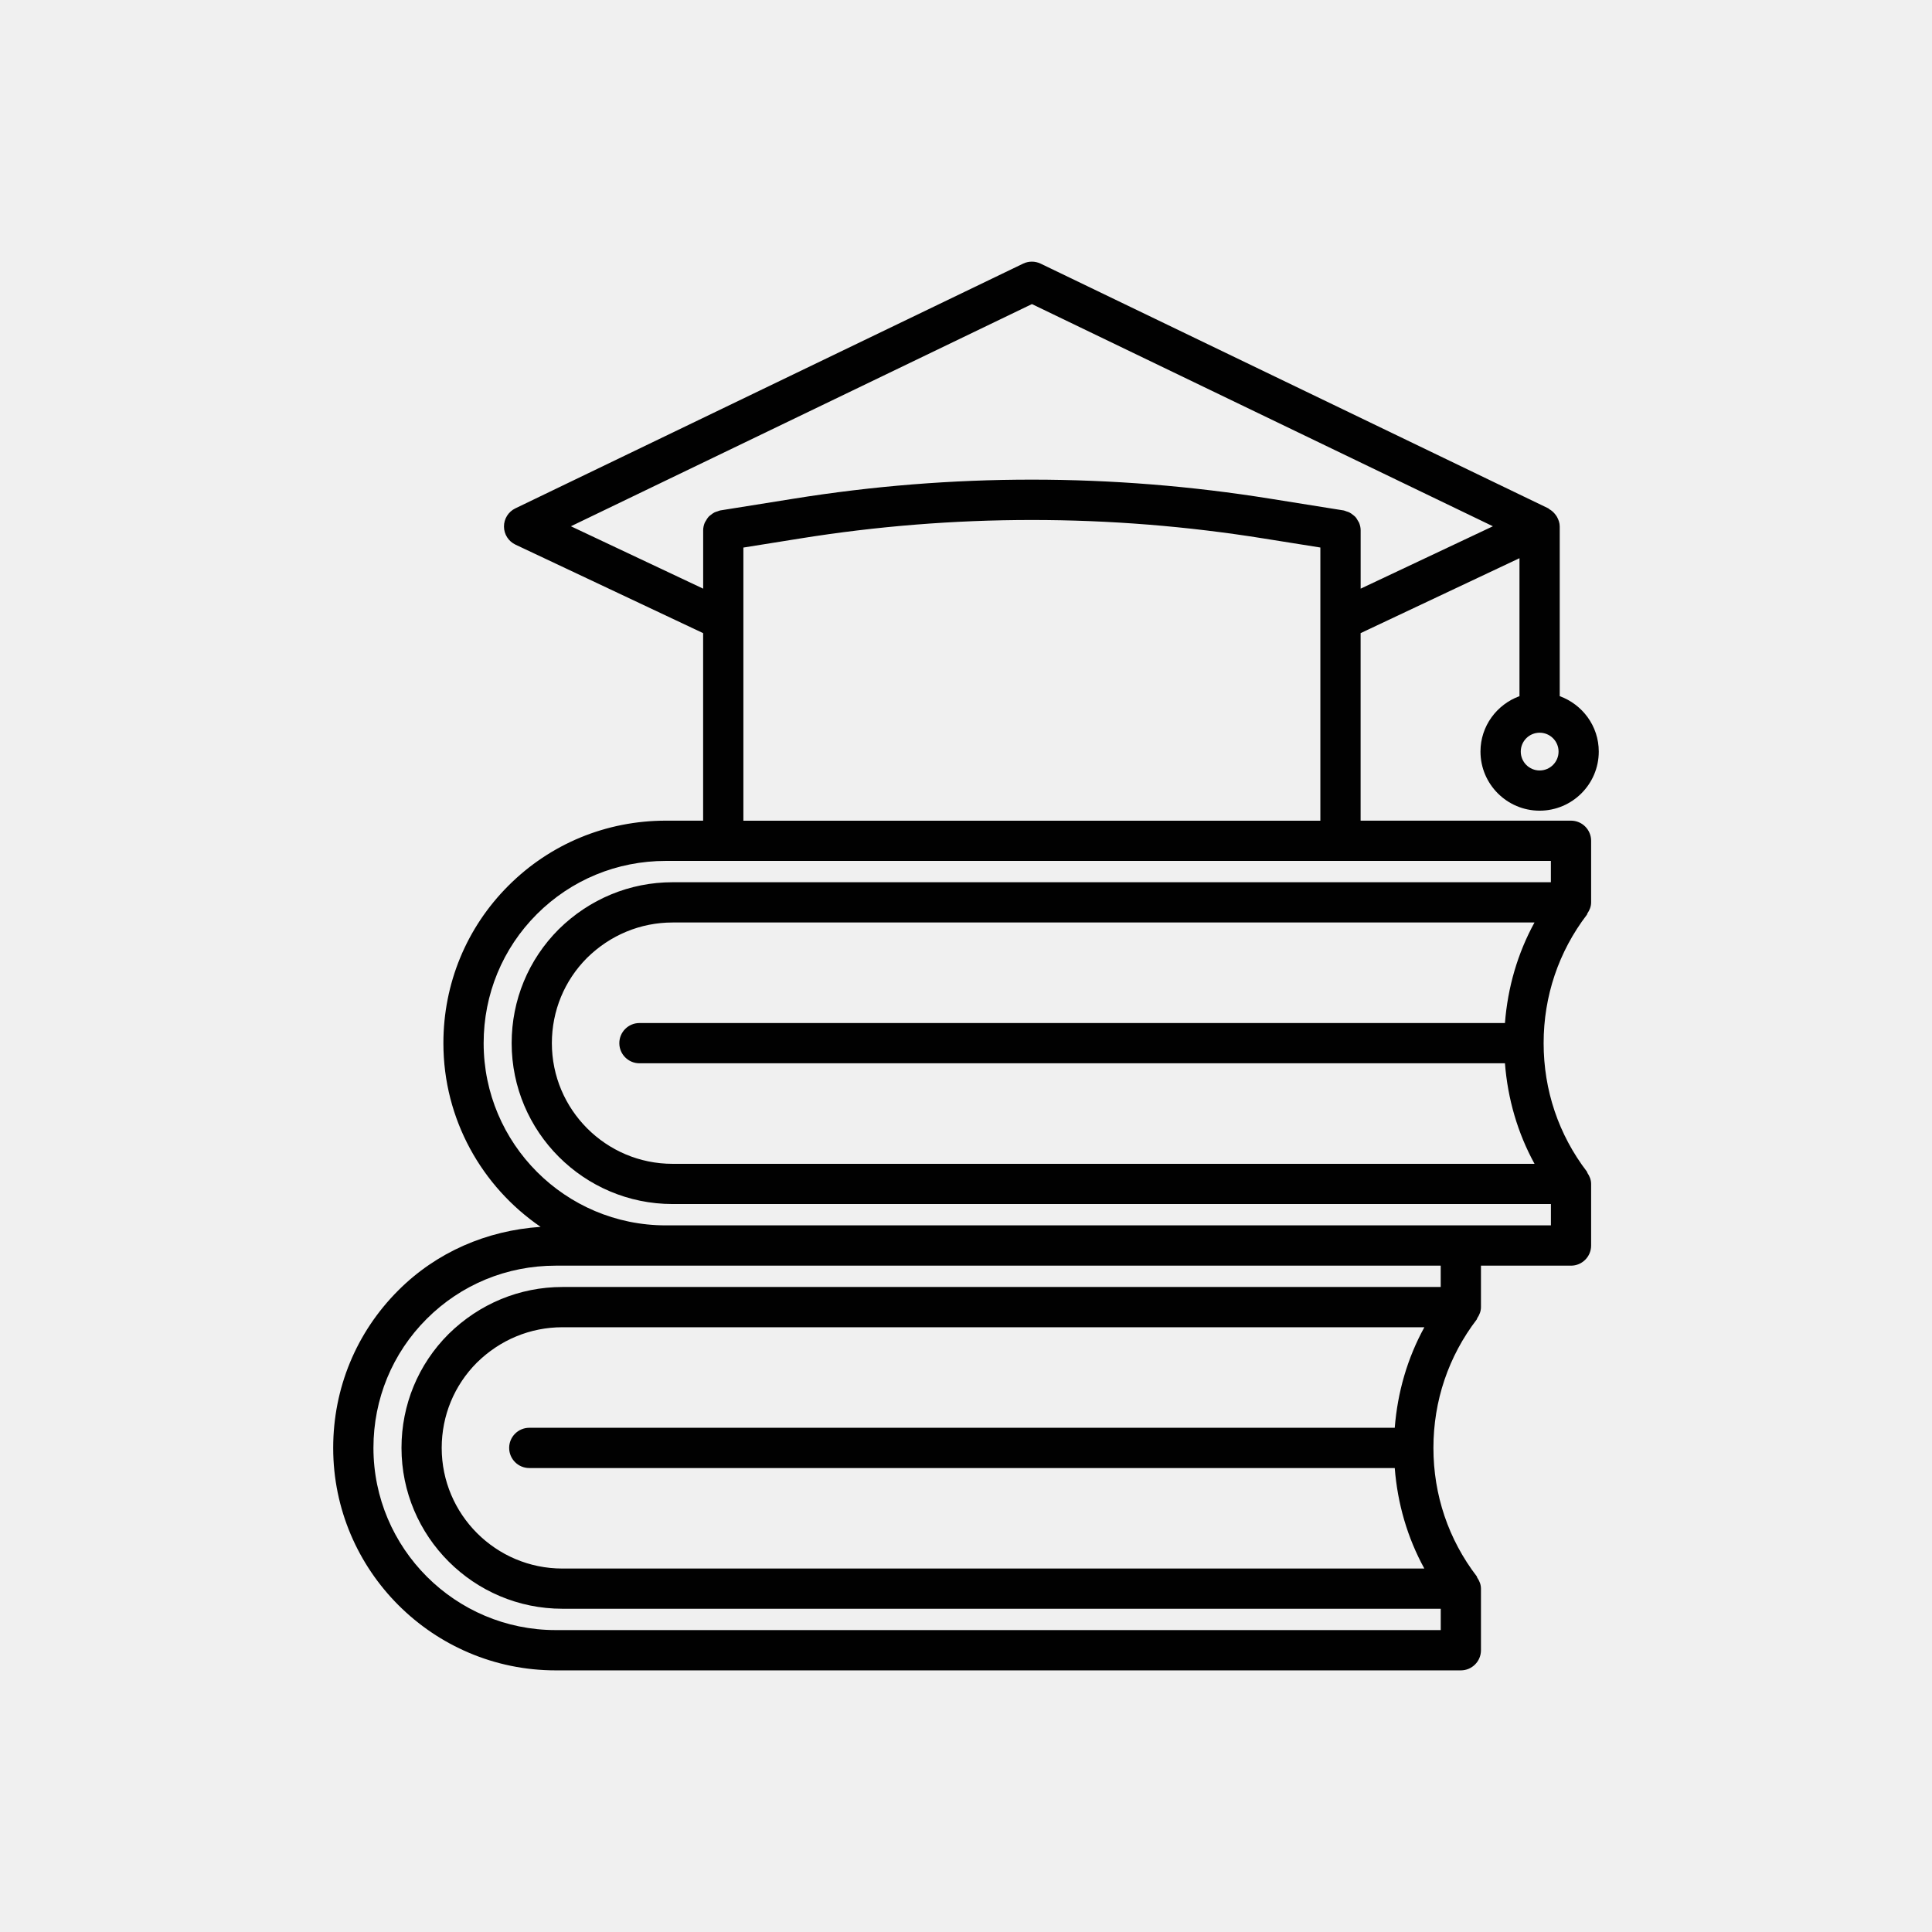
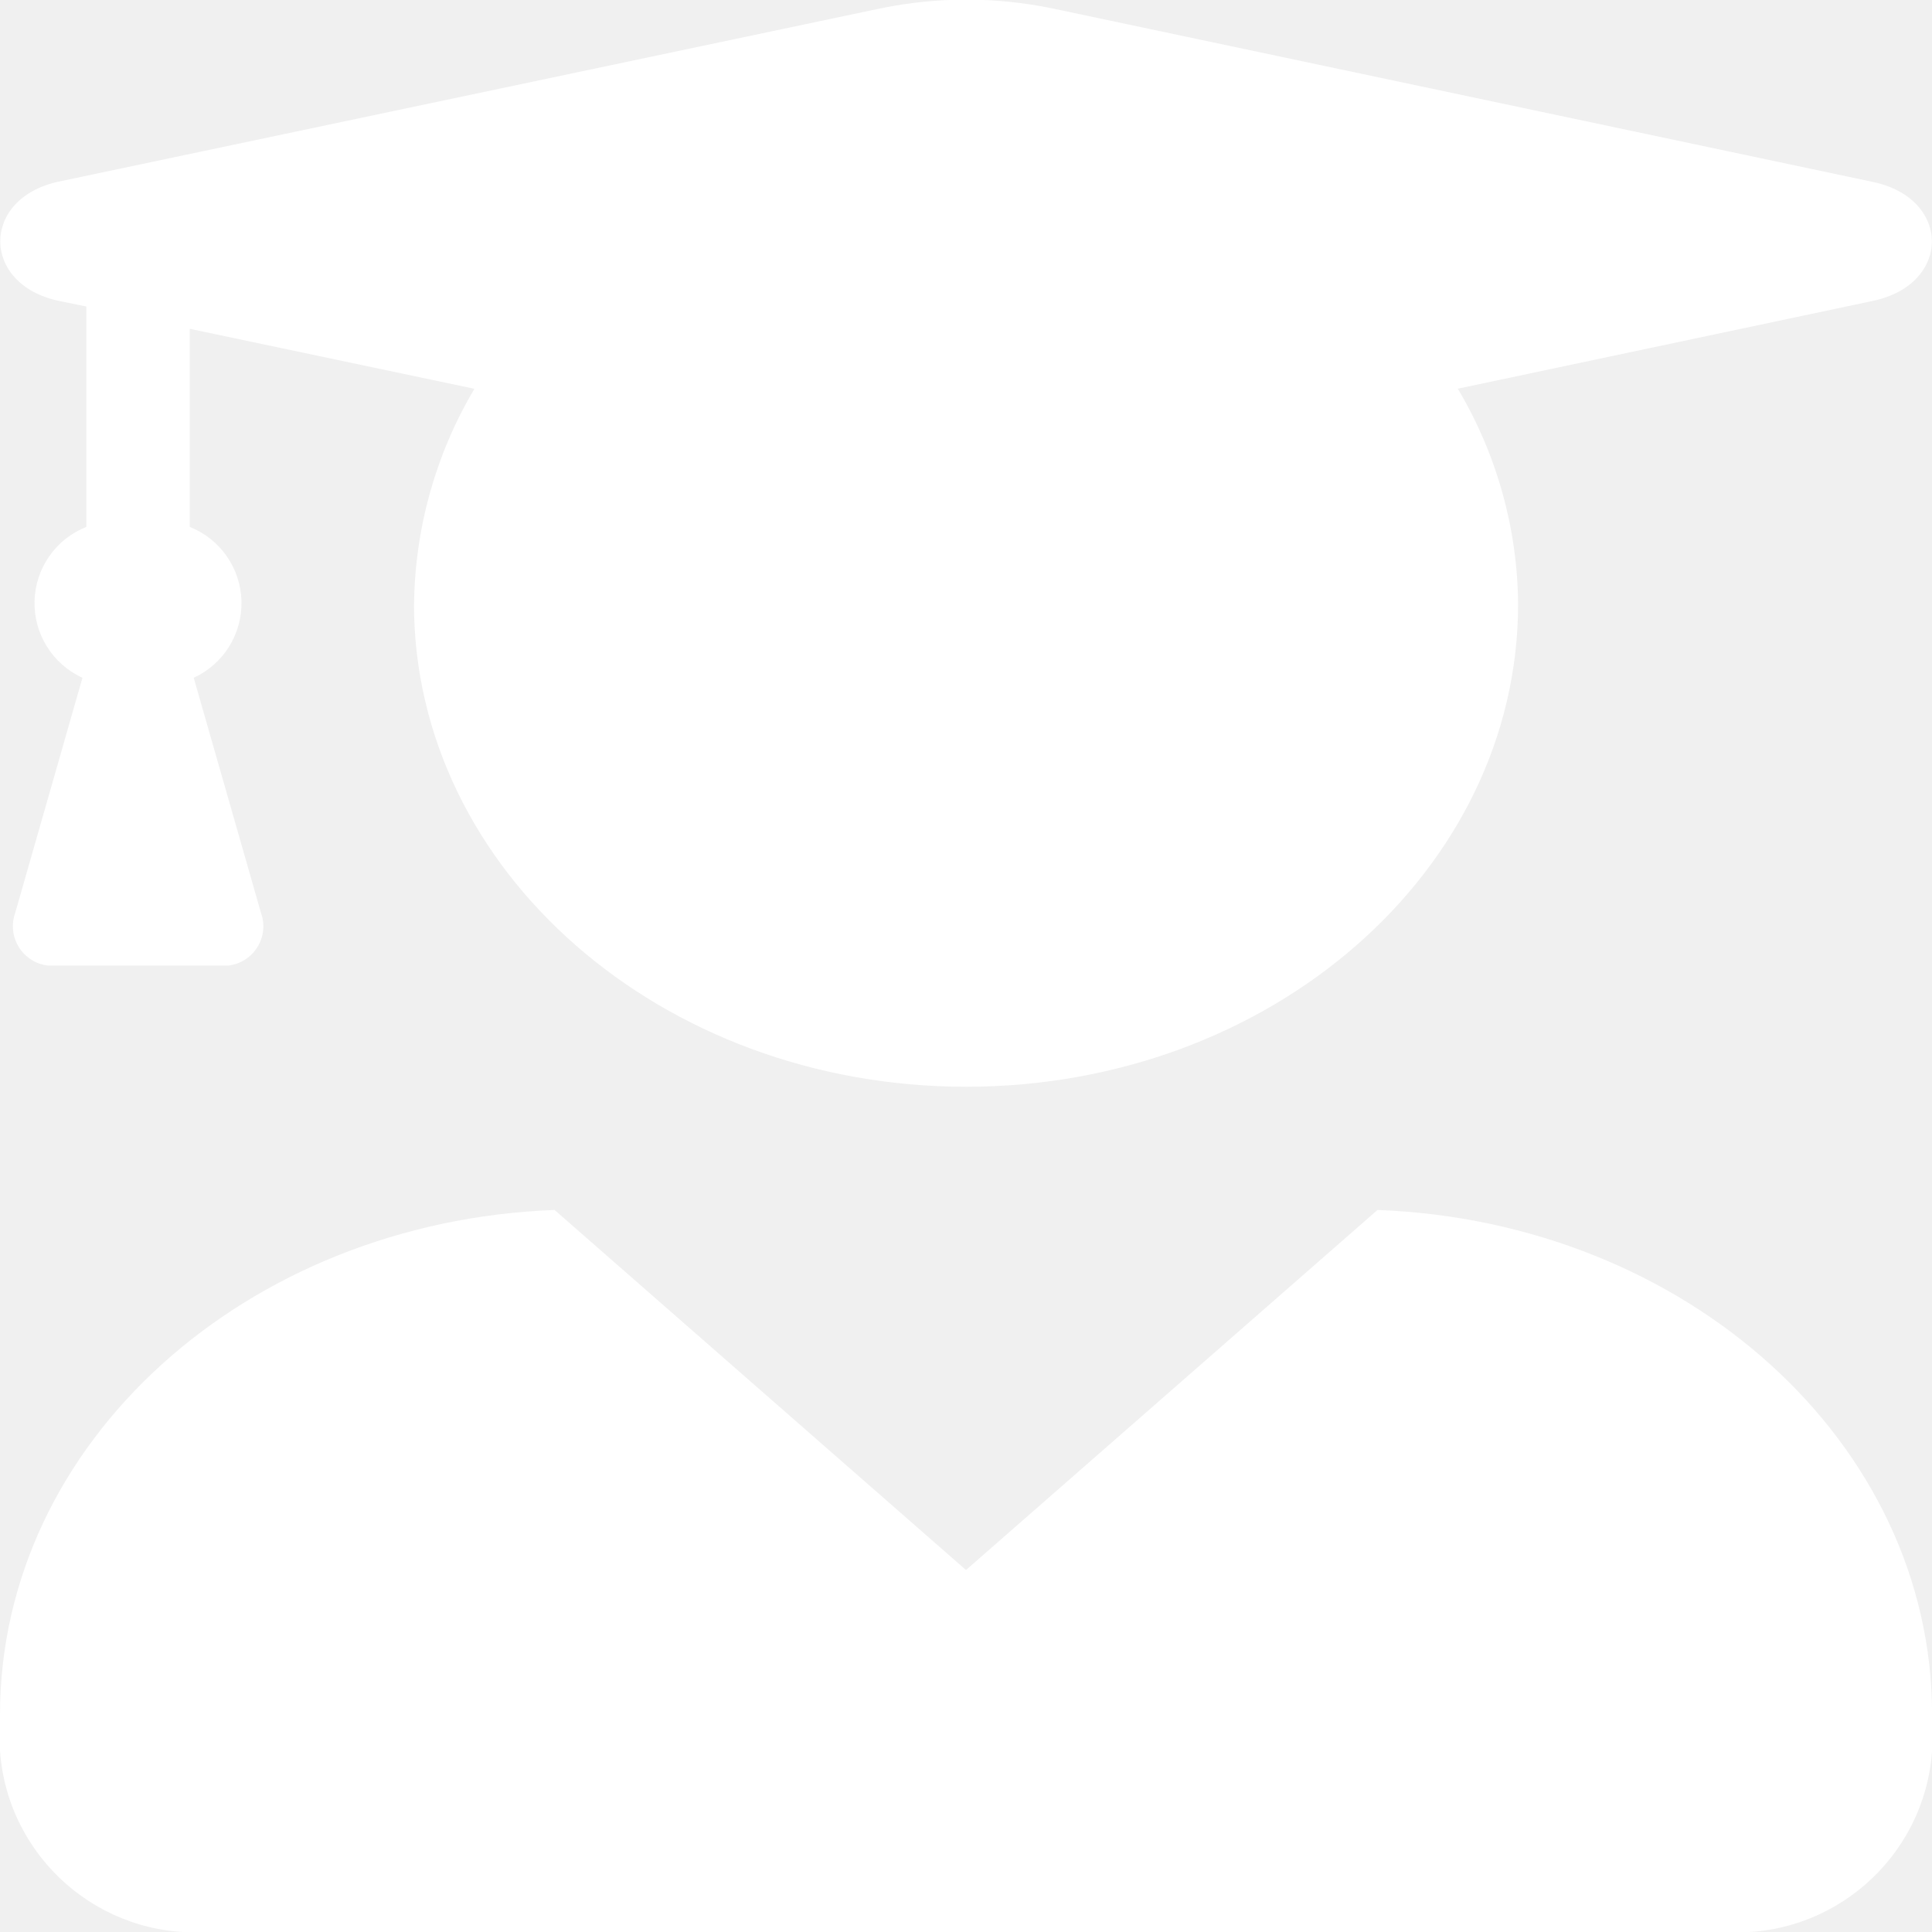
- <svg xmlns="http://www.w3.org/2000/svg" width="800px" height="800px" viewBox="0 0 48 48" id="Layer_1" version="1.1" xml:space="preserve">
-   <style type="text/css">
- 	.st0{fill:#010101;}
- </style>
-   <path class="st0" d="M8.278,35.973c0,3.048,2.48,5.527,5.528,5.527h22.488c0.276,0,0.5-0.224,0.5-0.5v-1.53  c0-0.104-0.039-0.195-0.093-0.274c-0.006-0.009-0.004-0.021-0.01-0.03c-0.705-0.92-1.078-2.024-1.078-3.193s0.373-2.273,1.078-3.194  c0.006-0.008,0.004-0.02,0.01-0.029c0.054-0.08,0.093-0.171,0.093-0.275v-1.03h2.237c0.276,0,0.5-0.224,0.5-0.5v-1.53  c0-0.104-0.039-0.195-0.093-0.275c-0.006-0.009-0.003-0.021-0.01-0.029c-0.705-0.921-1.077-2.025-1.077-3.194  s0.373-2.273,1.077-3.194c0.006-0.008,0.004-0.02,0.01-0.029c0.054-0.08,0.093-0.171,0.093-0.275v-1.53c0-0.276-0.224-0.5-0.5-0.5  h-5.227v-4.659l3.947-1.862v3.428c-0.563,0.206-0.969,0.742-0.969,1.376c0,0.81,0.659,1.469,1.469,1.469  c0.811,0,1.47-0.659,1.47-1.469c0-0.634-0.406-1.17-0.97-1.376V13.08c0-0.088-0.029-0.166-0.068-0.238  c-0.01-0.019-0.022-0.034-0.035-0.051c-0.043-0.059-0.095-0.107-0.159-0.142c-0.008-0.005-0.012-0.015-0.021-0.019L25.854,6.55  c-0.138-0.066-0.297-0.066-0.435,0l-12.615,6.08c-0.173,0.083-0.284,0.26-0.283,0.452c0.001,0.193,0.112,0.368,0.287,0.45  l4.661,2.198v4.659h-0.926c-1.48,0-2.87,0.574-3.912,1.616c-1.042,1.042-1.615,2.431-1.615,3.912c0,1.894,0.958,3.567,2.415,4.564  c-1.337,0.09-2.585,0.627-3.536,1.579C8.852,33.102,8.278,34.491,8.278,35.973z M34.652,35.473H13.15c-0.276,0-0.5,0.224-0.5,0.5  s0.224,0.5,0.5,0.5h21.502c0.069,0.884,0.314,1.729,0.735,2.497H13.972c-1.653,0-2.998-1.344-2.998-2.997  c0-0.803,0.312-1.556,0.874-2.119c0.575-0.567,1.329-0.879,2.124-0.879h21.416C34.966,33.744,34.722,34.588,34.652,35.473z   M37.39,25.417H15.887c-0.276,0-0.5,0.224-0.5,0.5s0.224,0.5,0.5,0.5H37.39c0.069,0.885,0.314,1.729,0.735,2.498H16.709  c-1.653,0-2.998-1.345-2.998-2.998c0-0.802,0.312-1.556,0.874-2.119c0.575-0.567,1.329-0.879,2.124-0.879h21.415  C37.703,23.688,37.459,24.533,37.39,25.417z M38.252,19.142c-0.259,0-0.469-0.21-0.469-0.469s0.21-0.469,0.469-0.469  s0.47,0.21,0.47,0.469S38.511,19.142,38.252,19.142z M14.184,13.075l11.454-5.52l11.453,5.52l-3.286,1.55v-1.448  c0-0.065-0.014-0.127-0.037-0.185c-0.008-0.021-0.022-0.037-0.033-0.057c-0.019-0.034-0.038-0.068-0.065-0.096  c-0.017-0.018-0.038-0.032-0.057-0.048c-0.028-0.022-0.056-0.044-0.089-0.06c-0.024-0.012-0.05-0.019-0.076-0.027  c-0.022-0.007-0.041-0.019-0.064-0.022l-1.819-0.291c-3.933-0.632-7.921-0.633-11.854,0l-1.82,0.291  c-0.023,0.004-0.042,0.016-0.064,0.022c-0.026,0.008-0.052,0.015-0.076,0.027c-0.033,0.016-0.06,0.037-0.089,0.06  c-0.02,0.016-0.04,0.029-0.057,0.048c-0.027,0.029-0.046,0.062-0.065,0.096c-0.011,0.019-0.025,0.036-0.033,0.057  c-0.023,0.058-0.037,0.119-0.037,0.185v1.448L14.184,13.075z M18.469,15.414v-1.81l1.4-0.224c3.827-0.615,7.708-0.615,11.537,0  l1.398,0.223v1.811v4.976H18.469V15.414z M12.016,25.917c0-1.214,0.47-2.353,1.322-3.205c0.854-0.853,1.992-1.323,3.205-1.323h1.426  h15.335h5.227v0.53H16.709c-1.059,0-2.063,0.415-2.828,1.169c-0.754,0.755-1.169,1.759-1.169,2.828c0,2.204,1.793,3.998,3.998,3.998  h21.822v0.53h-2.237H16.543C14.046,30.445,12.016,28.414,12.016,25.917z M13.806,31.445h2.737h19.251v0.53H13.972  c-1.059,0-2.062,0.415-2.828,1.169c-0.754,0.754-1.169,1.758-1.169,2.828c0,2.204,1.793,3.997,3.998,3.997h21.822v0.53H13.806  c-2.497,0-4.528-2.031-4.528-4.527c0-1.214,0.47-2.353,1.323-3.205C11.454,31.915,12.592,31.445,13.806,31.445z" />
+ <svg xmlns="http://www.w3.org/2000/svg" width="22" height="21.999" viewBox="0 0 22 21.999">
+   <path id="Icon_awesome-user-graduate" data-name="Icon awesome-user-graduate" d="M463.357,3794a2.225,2.225,0,0,1-2.357-2.062v-.412c0-3.1,2.8-5.615,6.315-5.748l4.685,4.1,4.686-4.1c3.511.133,6.315,2.646,6.315,5.748v.412a2.225,2.225,0,0,1-2.358,2.062Zm2.358-15.124a4.918,4.918,0,0,1,.687-2.449l-3.241-.683V3778a.935.935,0,0,1,.045,1.718l.766,2.677a.45.45,0,0,1-.373.6h-2.053a.451.451,0,0,1-.373-.6l.766-2.677a.934.934,0,0,1,.044-1.718v-2.51l-.314-.064c-.888-.189-.888-1.169,0-1.358l9.36-1.973a4.839,4.839,0,0,1,1.95,0l9.349,1.977c.894.189.894,1.165,0,1.354l-4.728,1a4.87,4.87,0,0,1,.687,2.449c0,3.038-2.814,5.5-6.286,5.5S465.714,3781.912,465.714,3778.875Z" transform="translate(-461 -3772)" fill="#fff" />
</svg>
